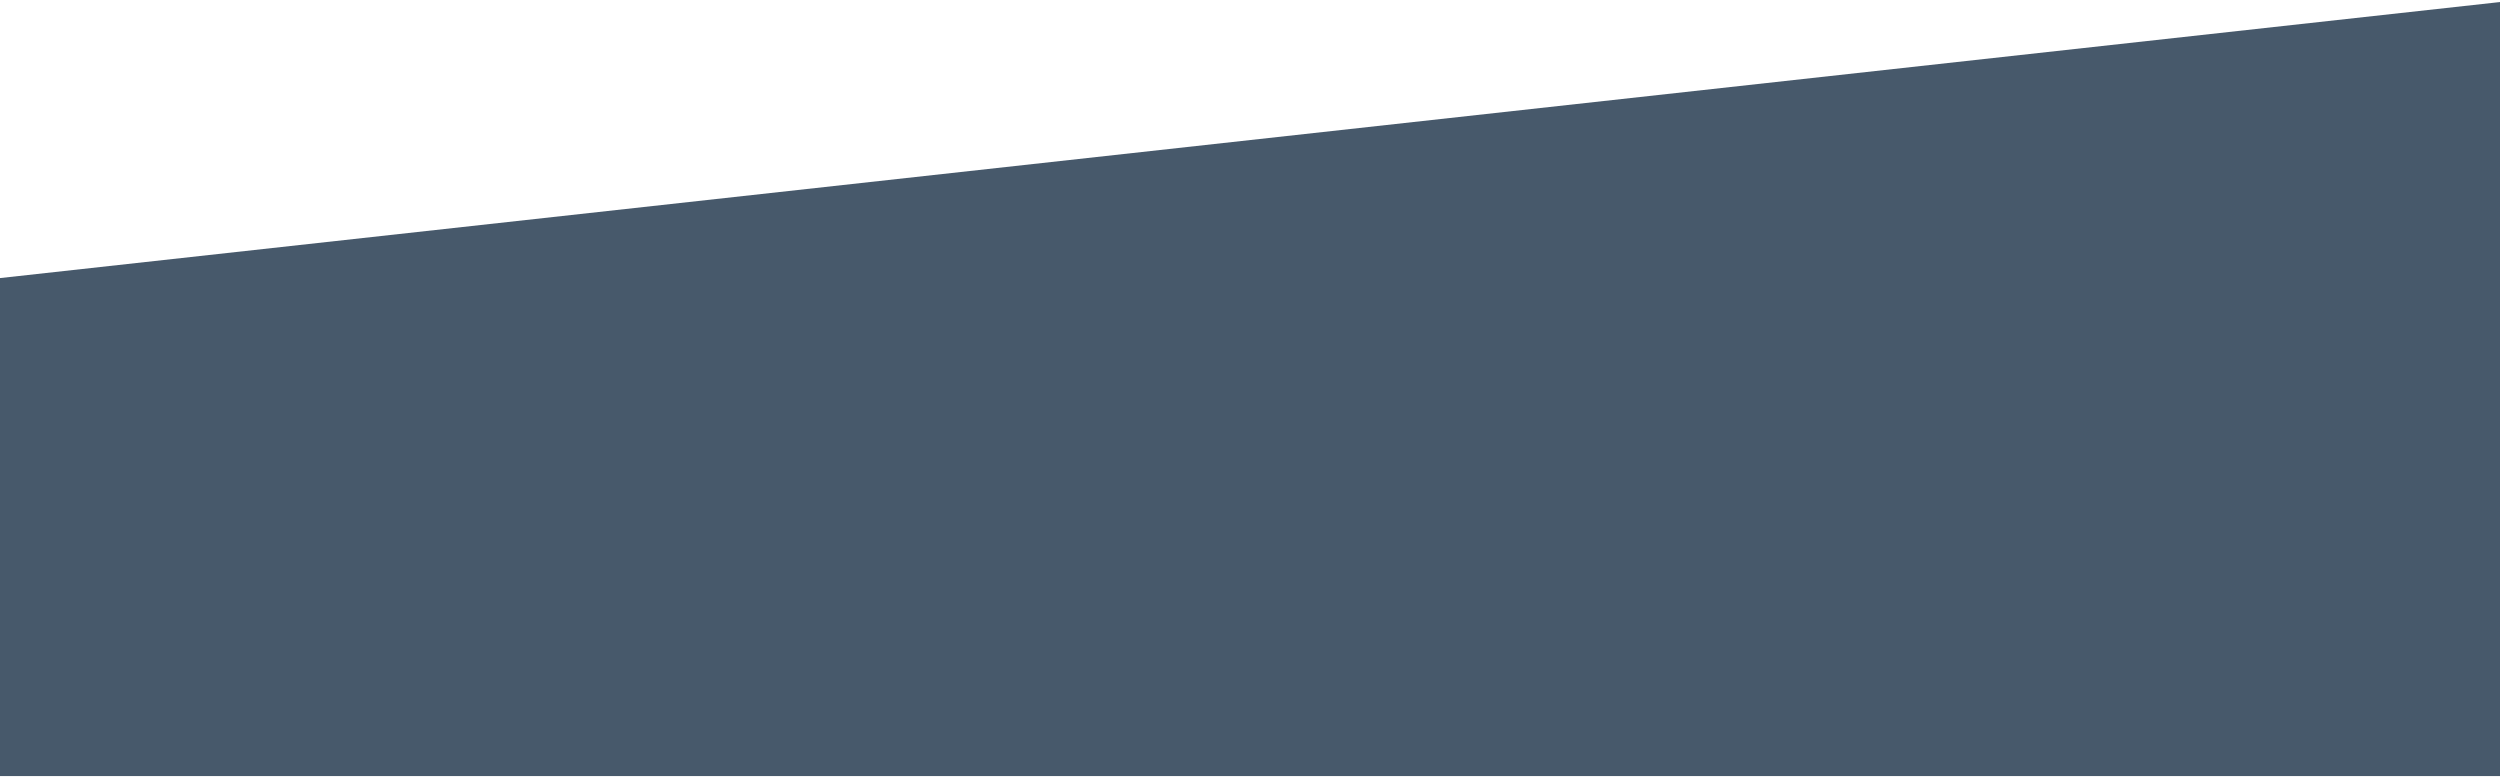
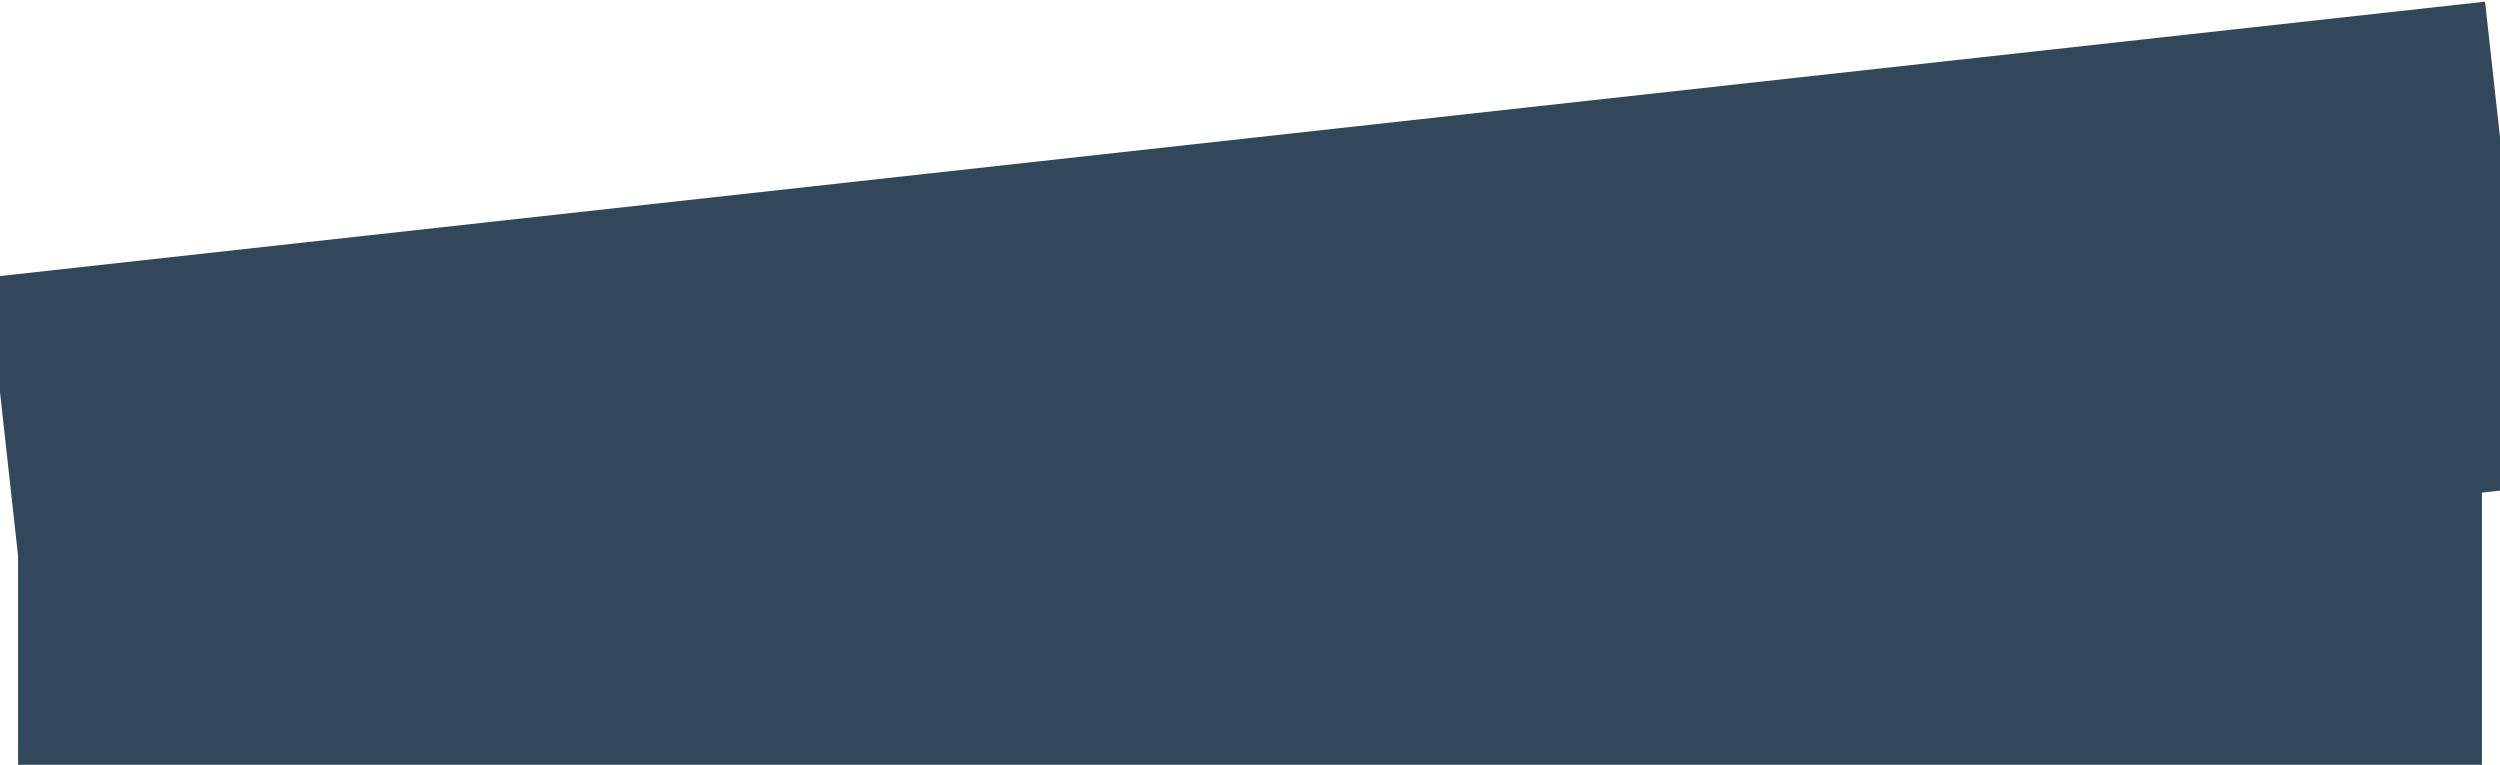
- <svg xmlns="http://www.w3.org/2000/svg" width="1440" height="447" viewBox="0 0 1440 447" fill="none">
-   <path d="M1441.81 0.979L-17.966 162.155L0 324.87V447H1440V287.911L1473.09 284.257L1441.81 0.979Z" fill="#33475B" fill-opacity="0.9" />
+ <svg xmlns="http://www.w3.org/2000/svg" width="1484" height="454" viewBox="0 0 1440 447" fill="none">
+   <path d="M1441.81 0.979L-17.966 162.155L0 324.87V447H1440V287.911L1473.09 284.257L1441.81 0.979Z" fill="#33475B" fill-opacity="1" />
</svg>
